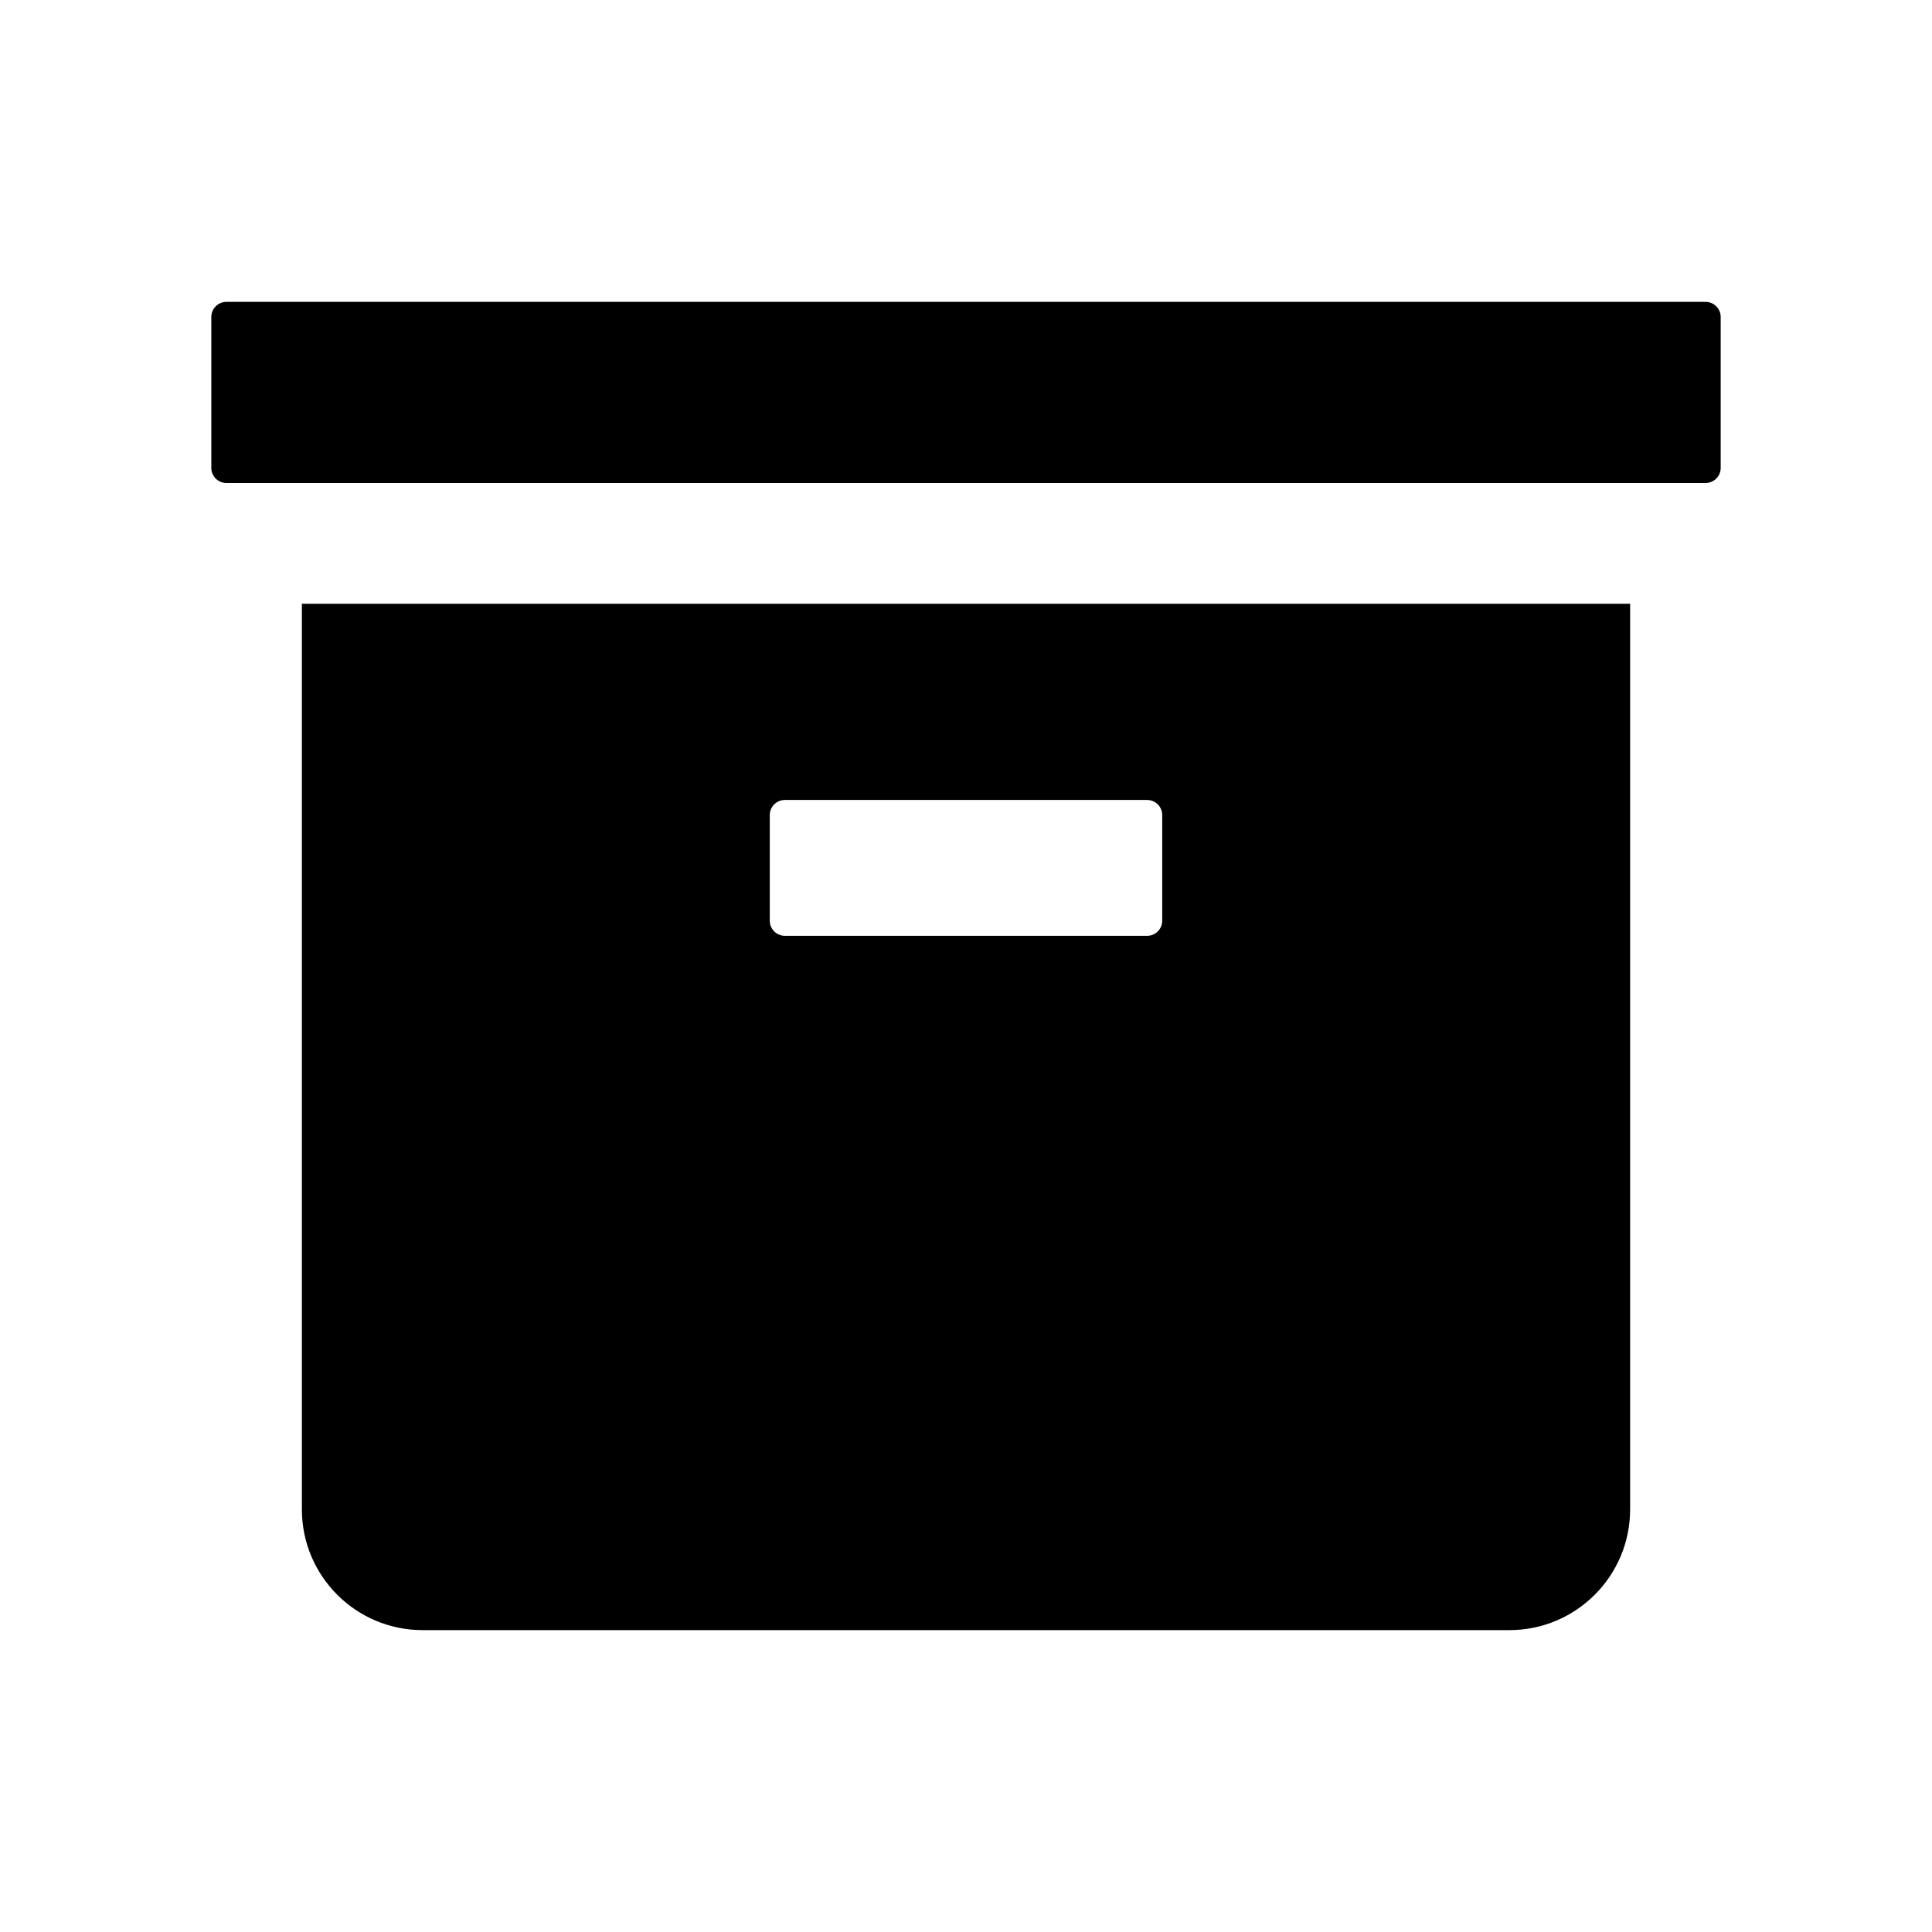
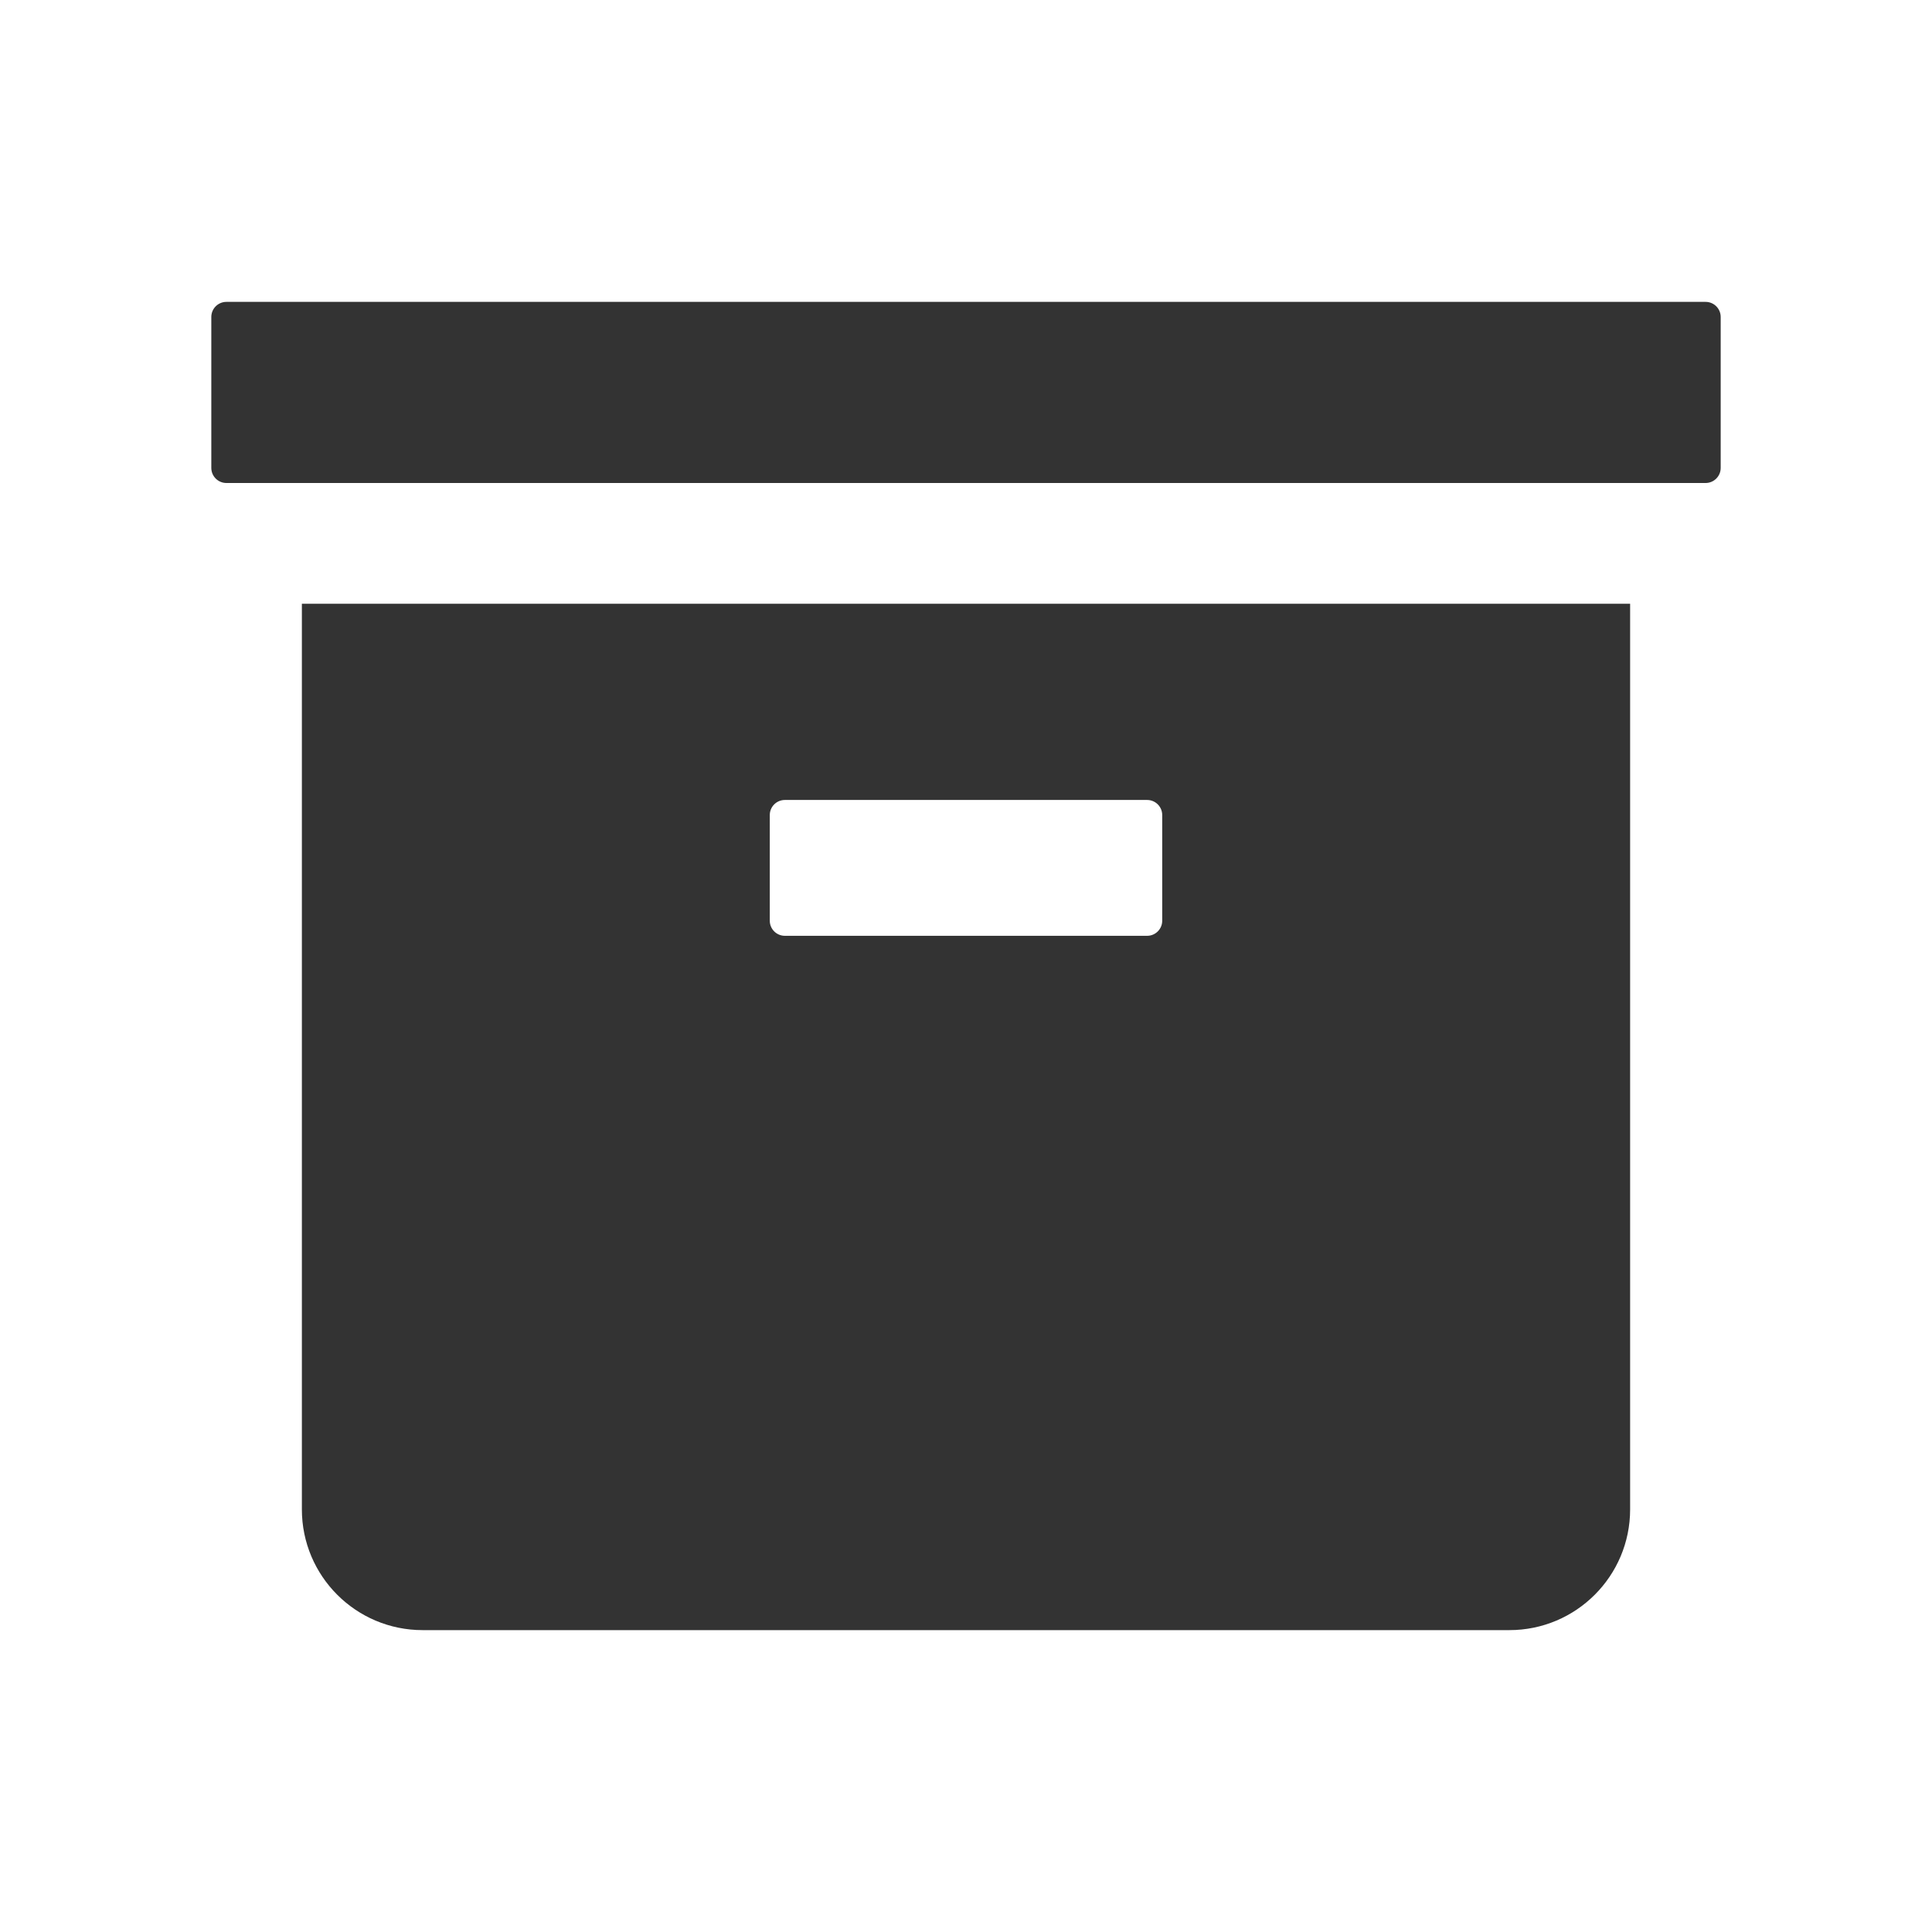
- <svg xmlns="http://www.w3.org/2000/svg" viewBox="0 0 1024 1024" fill="currentColor">
-   <path d="M120 160h784a8 8 0 0 1 8 8v80a8 8 0 0 1-8 8H120a8 8 0 0 1-8-8v-80a8 8 0 0 1 8-8z m40 160h704v480c0 35.346-28.654 64-64 64H224c-35.346 0-64-28.654-64-64V320z m256 104a8 8 0 0 0-8 8v56a8 8 0 0 0 8 8h192a8 8 0 0 0 8-8v-56a8 8 0 0 0-8-8H416z" />
+ <svg xmlns="http://www.w3.org/2000/svg" class="icon" viewBox="0 0 1024 1024" version="1.1" width="1024" height="1024">
+   <path fill="#333333" d="M120 160h784a8 8 0 0 1 8 8v80a8 8 0 0 1-8 8H120a8 8 0 0 1-8-8v-80a8 8 0 0 1 8-8z m40 160h704v480c0 35.346-28.654 64-64 64H224c-35.346 0-64-28.654-64-64V320z m256 104a8 8 0 0 0-8 8v56a8 8 0 0 0 8 8h192a8 8 0 0 0 8-8v-56a8 8 0 0 0-8-8H416z" />
</svg>
